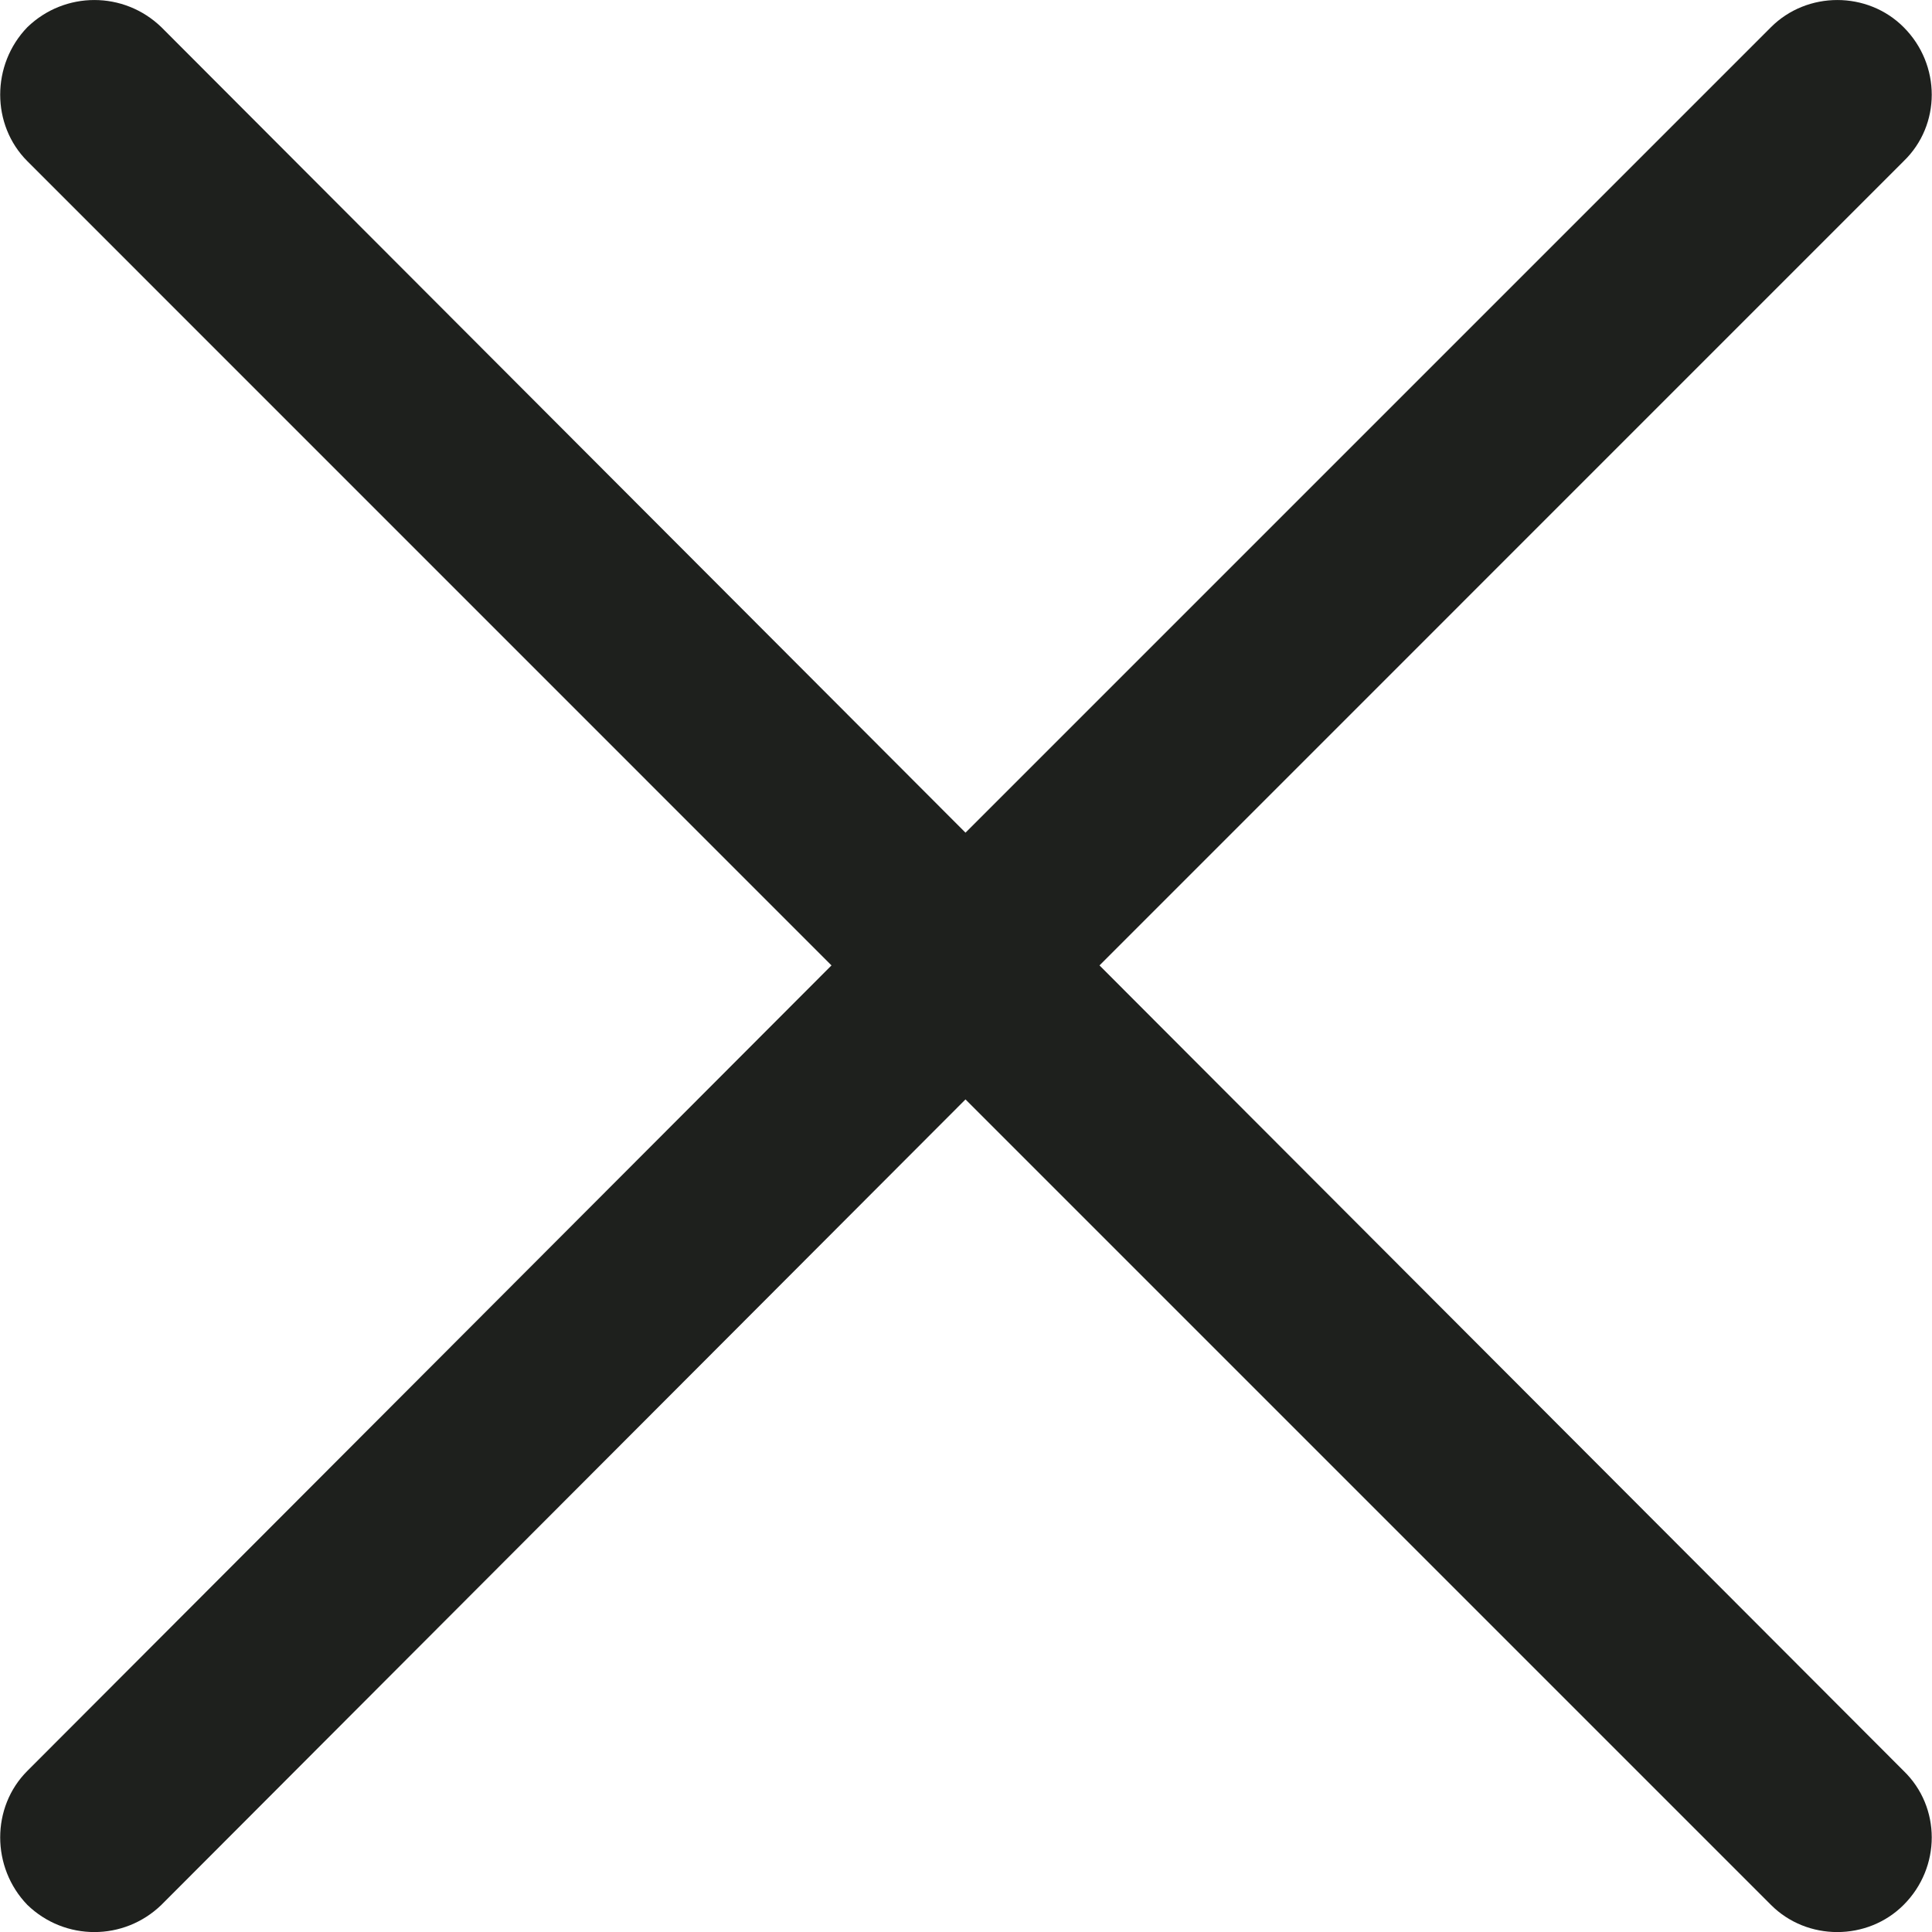
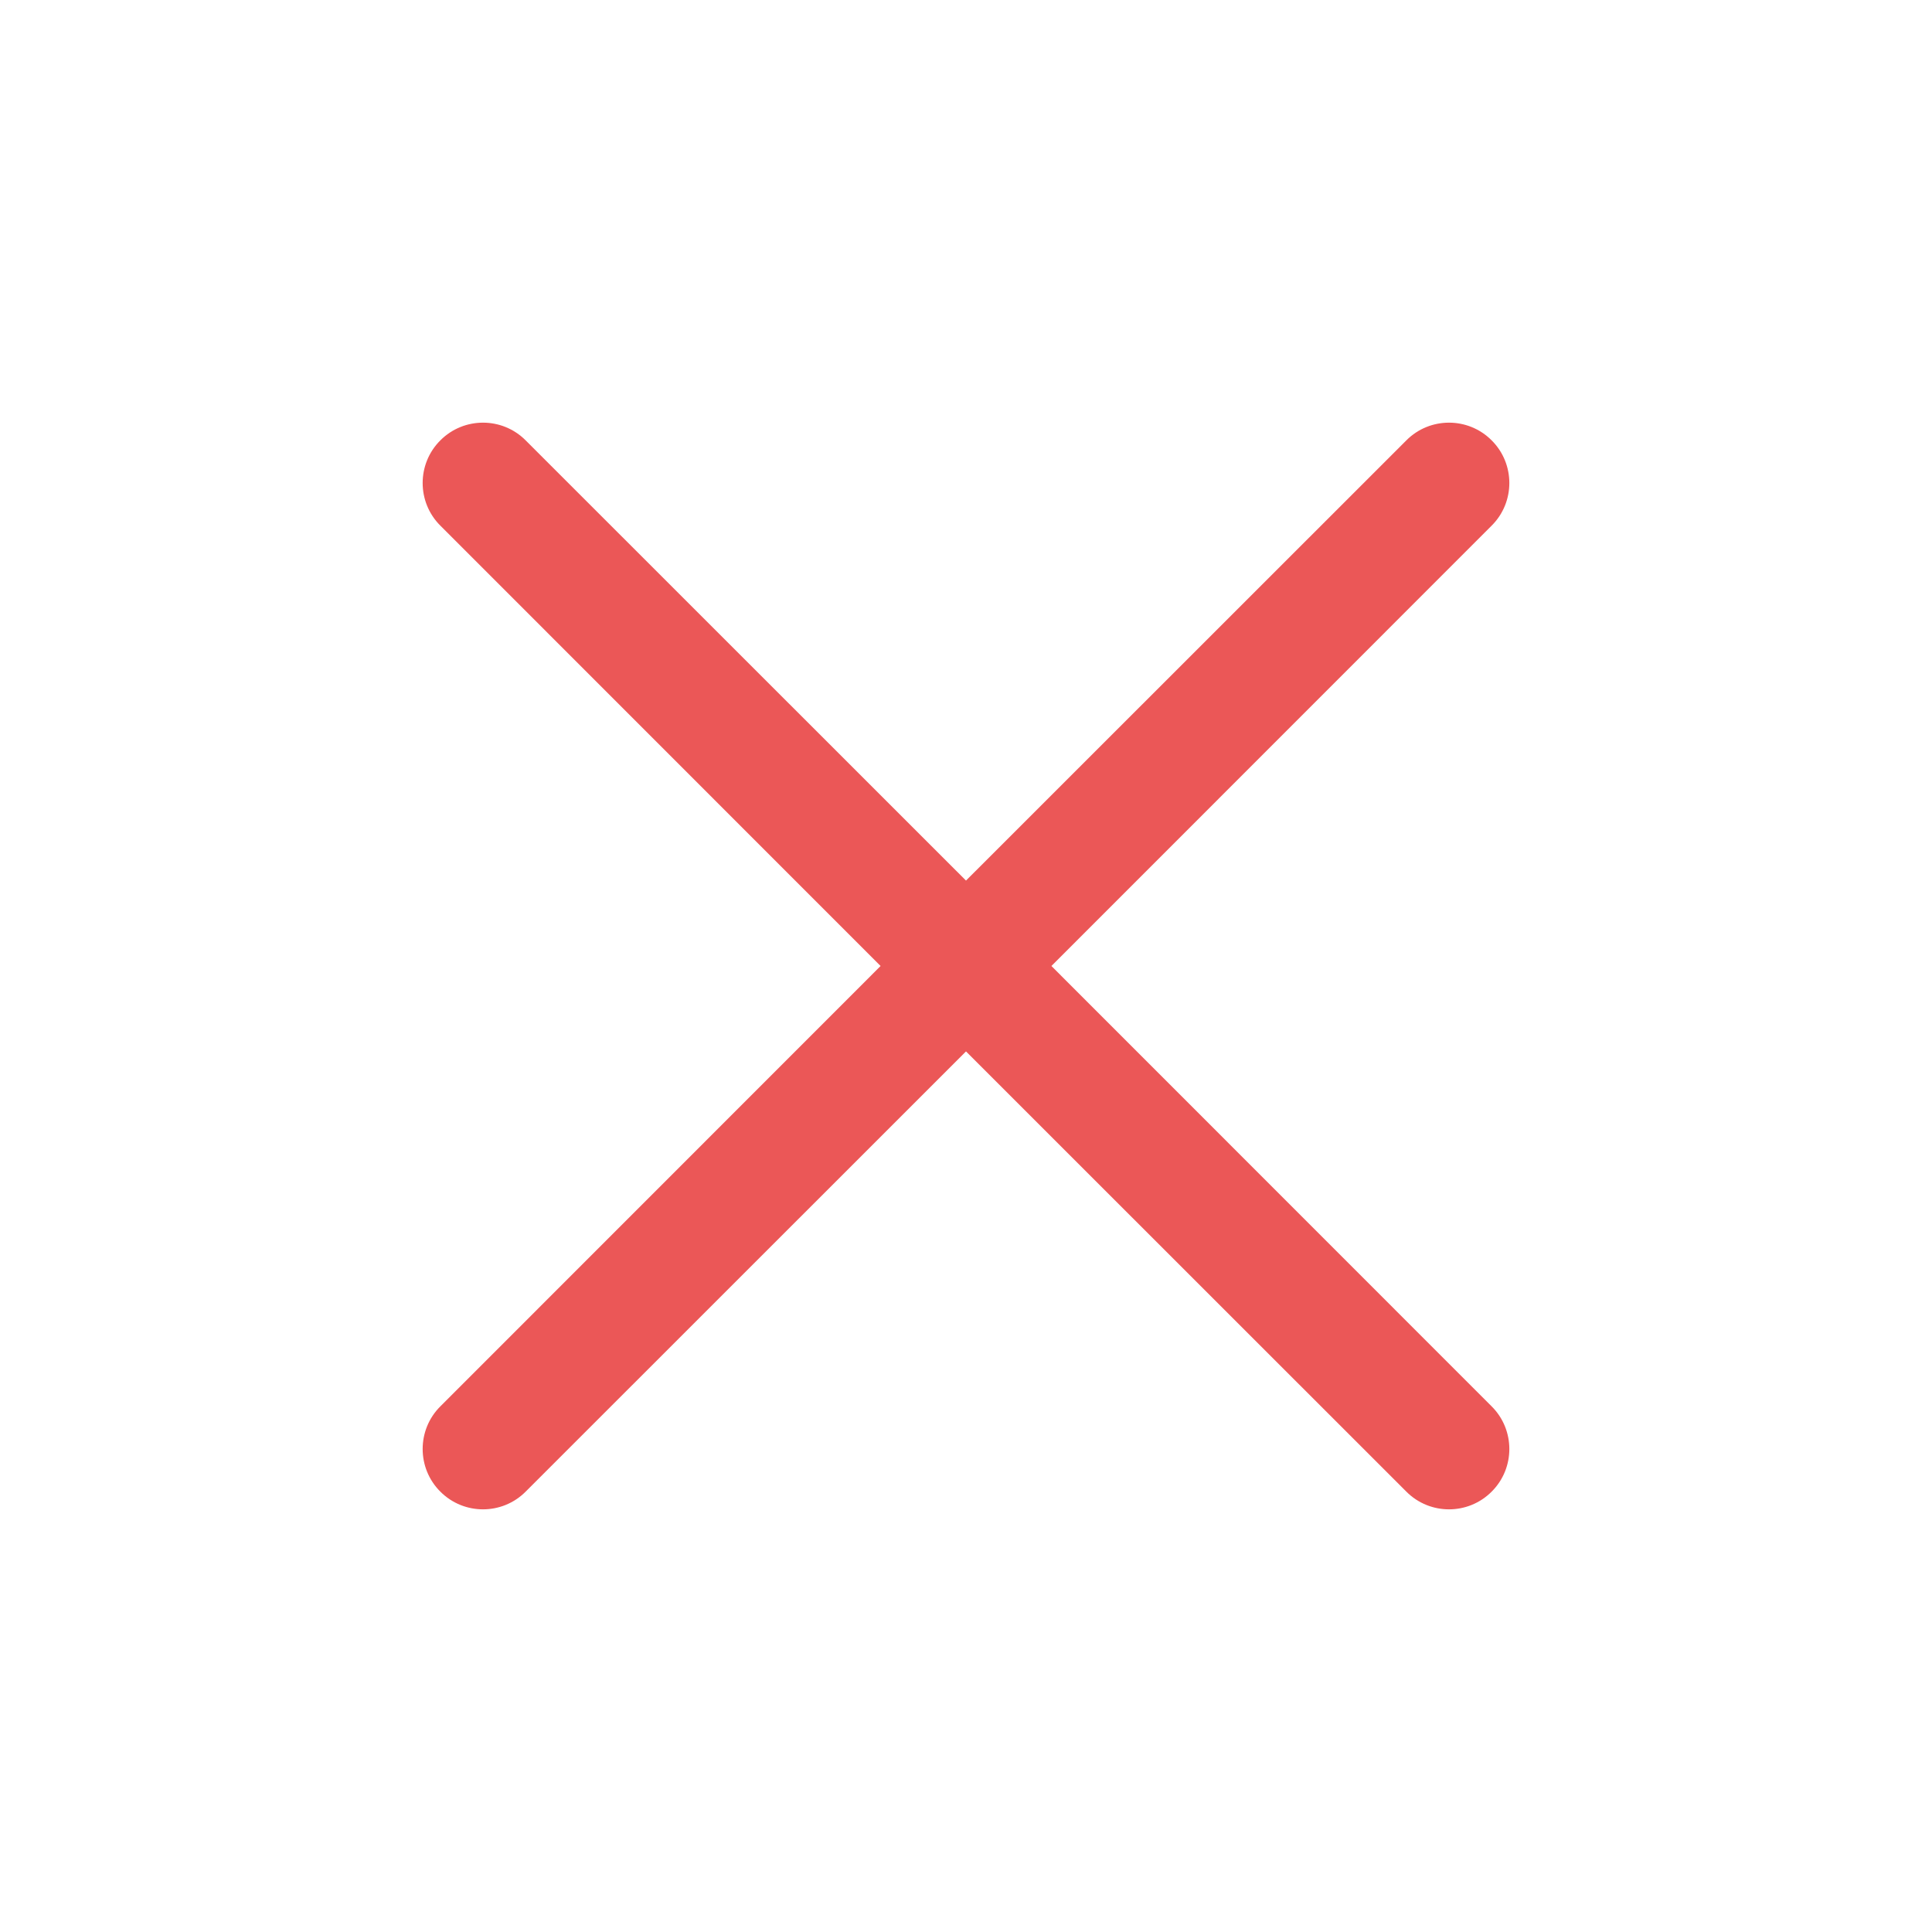
- <svg xmlns="http://www.w3.org/2000/svg" version="1.1" id="Capa_1" x="0px" y="0px" viewBox="0 0 22.88 22.88" style="enable-background:new 0 0 22.88 22.88;" xml:space="preserve">
-   <path style="fill:#1E201D;" d="M0.324,1.909c-0.429-0.429-0.429-1.143,0-1.587c0.444-0.429,1.143-0.429,1.587,0l9.523,9.539  l9.539-9.539c0.429-0.429,1.143-0.429,1.571,0c0.444,0.444,0.444,1.159,0,1.587l-9.523,9.524l9.523,9.539  c0.444,0.429,0.444,1.143,0,1.587c-0.429,0.429-1.143,0.429-1.571,0l-9.539-9.539l-9.523,9.539c-0.444,0.429-1.143,0.429-1.587,0  c-0.429-0.444-0.429-1.159,0-1.587l9.523-9.539L0.324,1.909z" />
-   <g>
- </g>
-   <g>
- </g>
-   <g>
- </g>
-   <g>
- </g>
-   <g>
- </g>
-   <g>
- </g>
-   <g>
- </g>
-   <g>
- </g>
-   <g>
- </g>
-   <g>
- </g>
-   <g>
- </g>
-   <g>
- </g>
-   <g>
- </g>
-   <g>
- </g>
-   <g>
- </g>
+ <svg xmlns="http://www.w3.org/2000/svg" width="14" height="14" viewBox="0 0 14 14" fill="none">
+   <path fill-rule="evenodd" clip-rule="evenodd" d="M3.191 3.191C3.361 3.02 3.639 3.02 3.809 3.191L7 6.381L10.191 3.191C10.361 3.02 10.639 3.02 10.809 3.191C10.98 3.361 10.98 3.639 10.809 3.809L7.619 7L10.809 10.191C10.98 10.361 10.98 10.639 10.809 10.809C10.639 10.98 10.361 10.98 10.191 10.809L7 7.619L3.809 10.809C3.639 10.98 3.361 10.98 3.191 10.809C3.02 10.639 3.02 10.361 3.191 10.191L6.381 7L3.191 3.809C3.02 3.639 3.02 3.361 3.191 3.191Z" fill="#EB5757" />
</svg>
